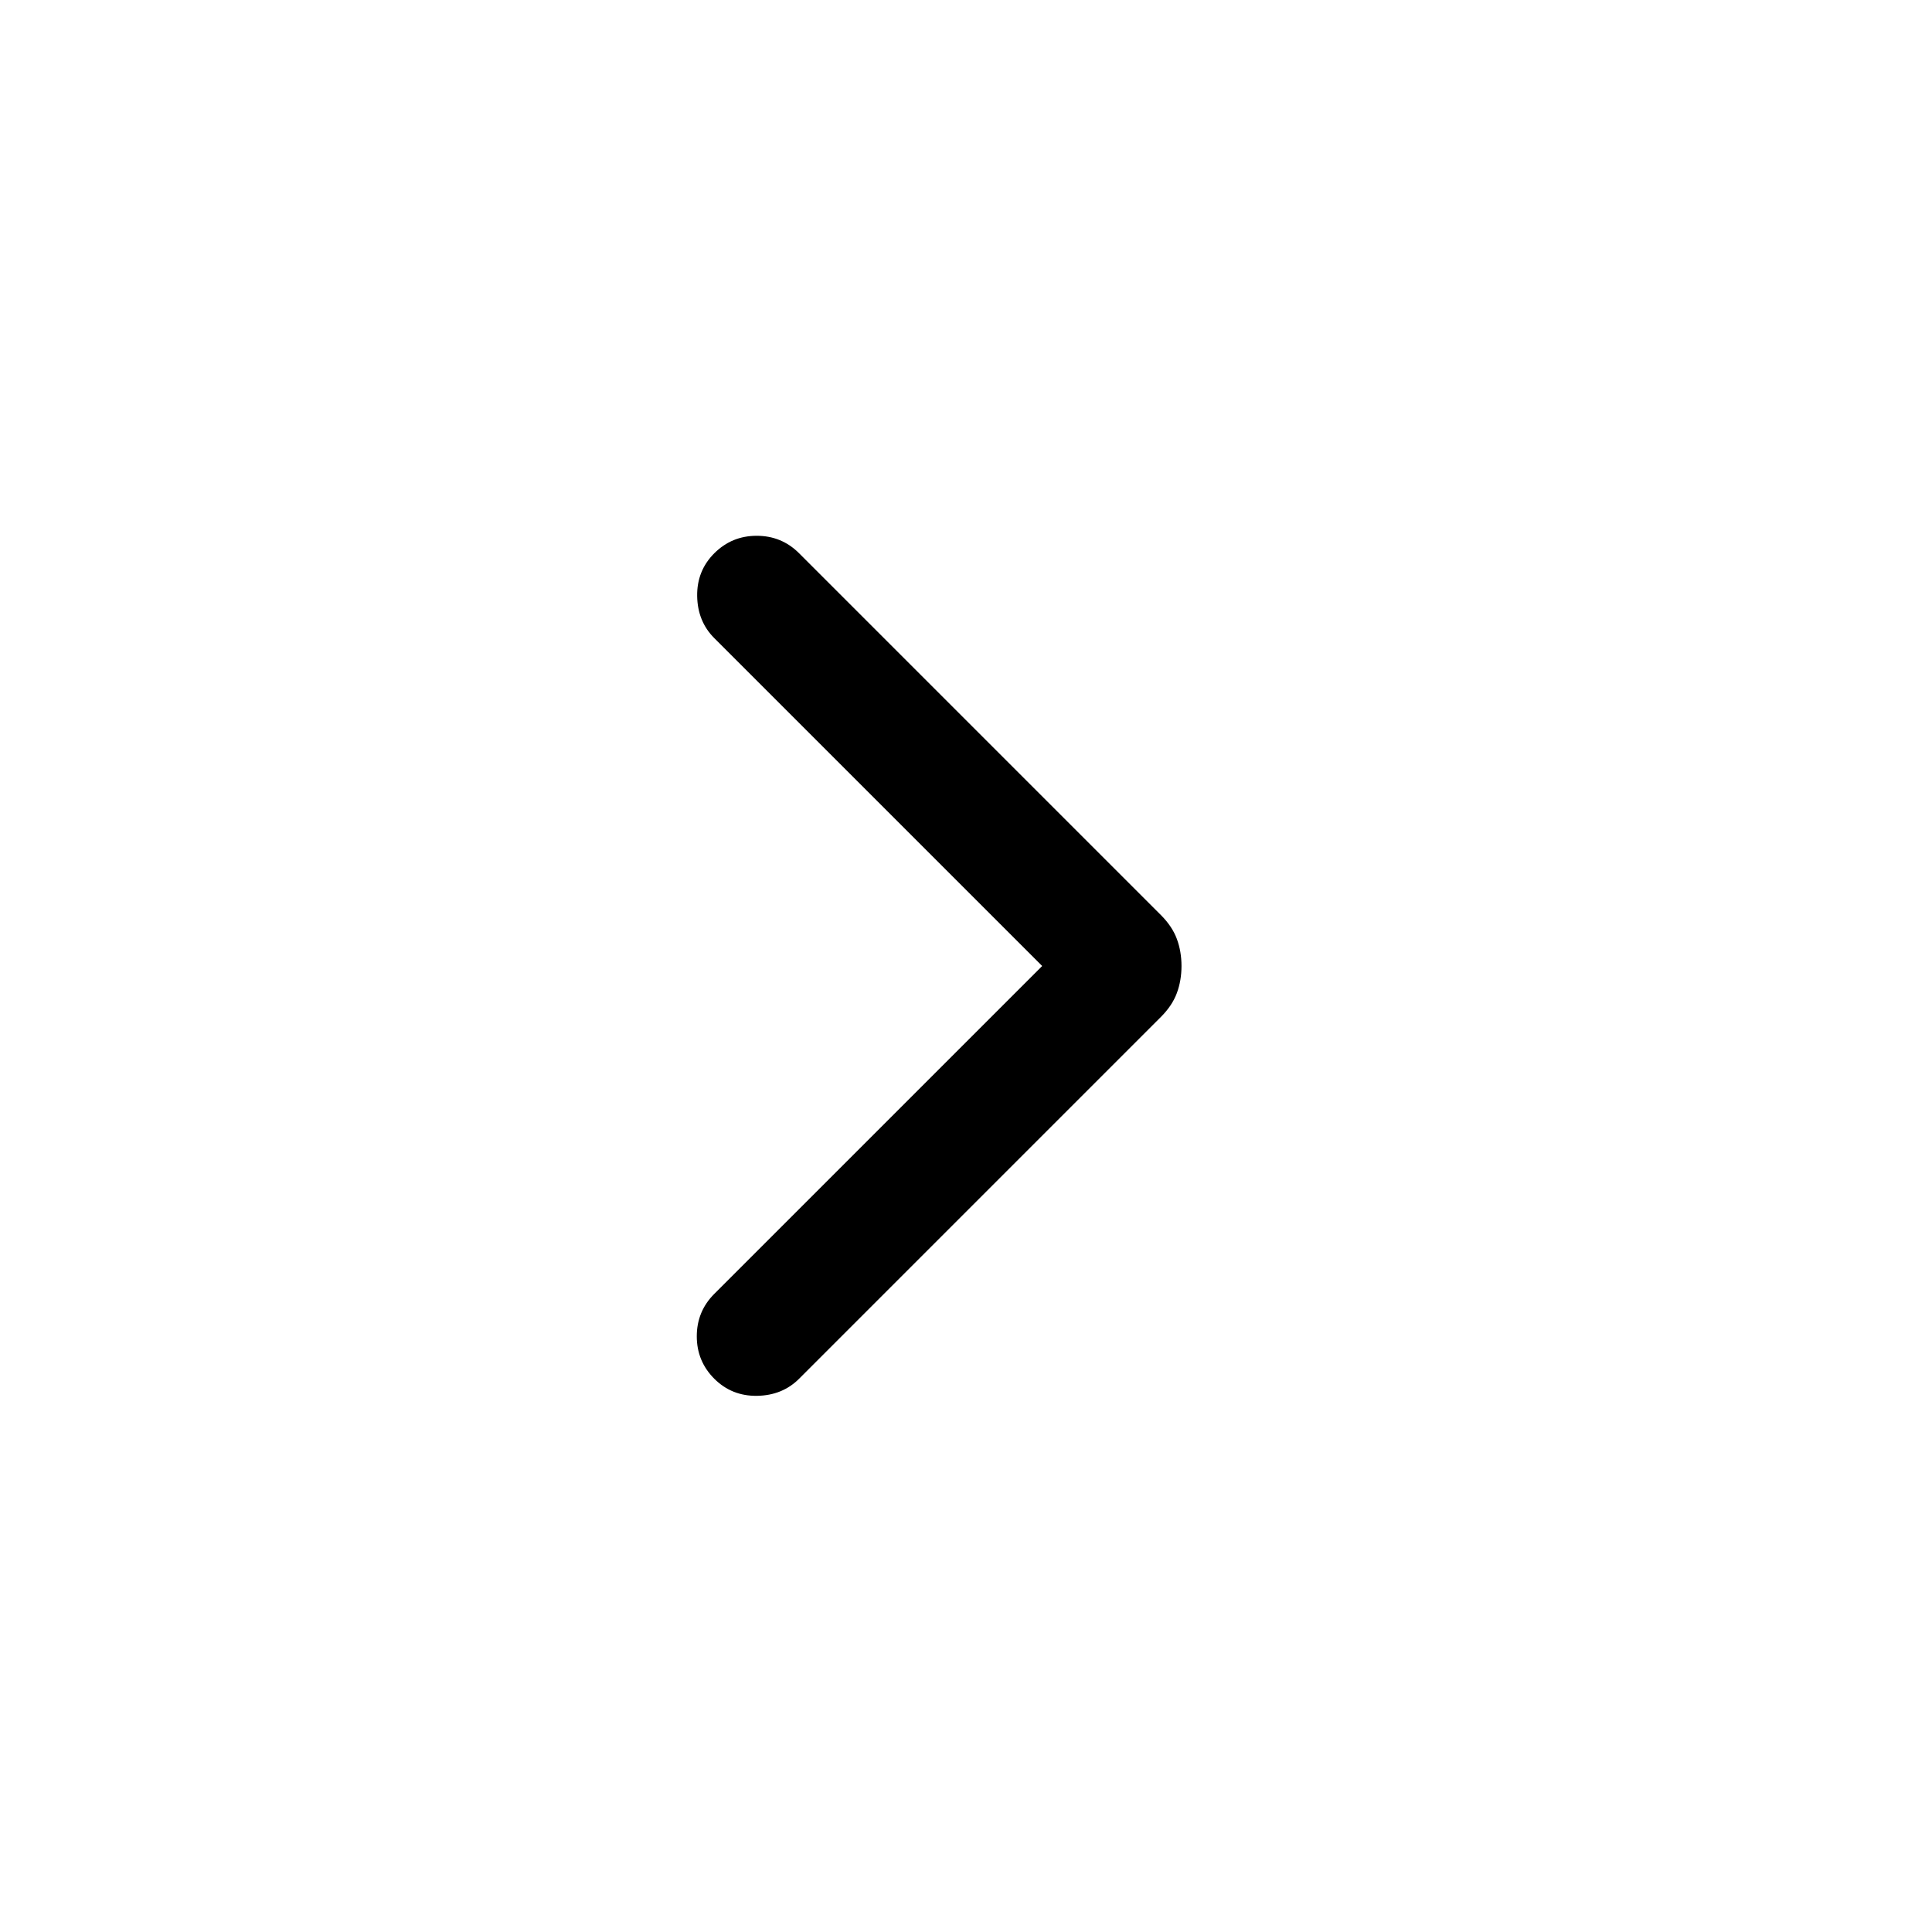
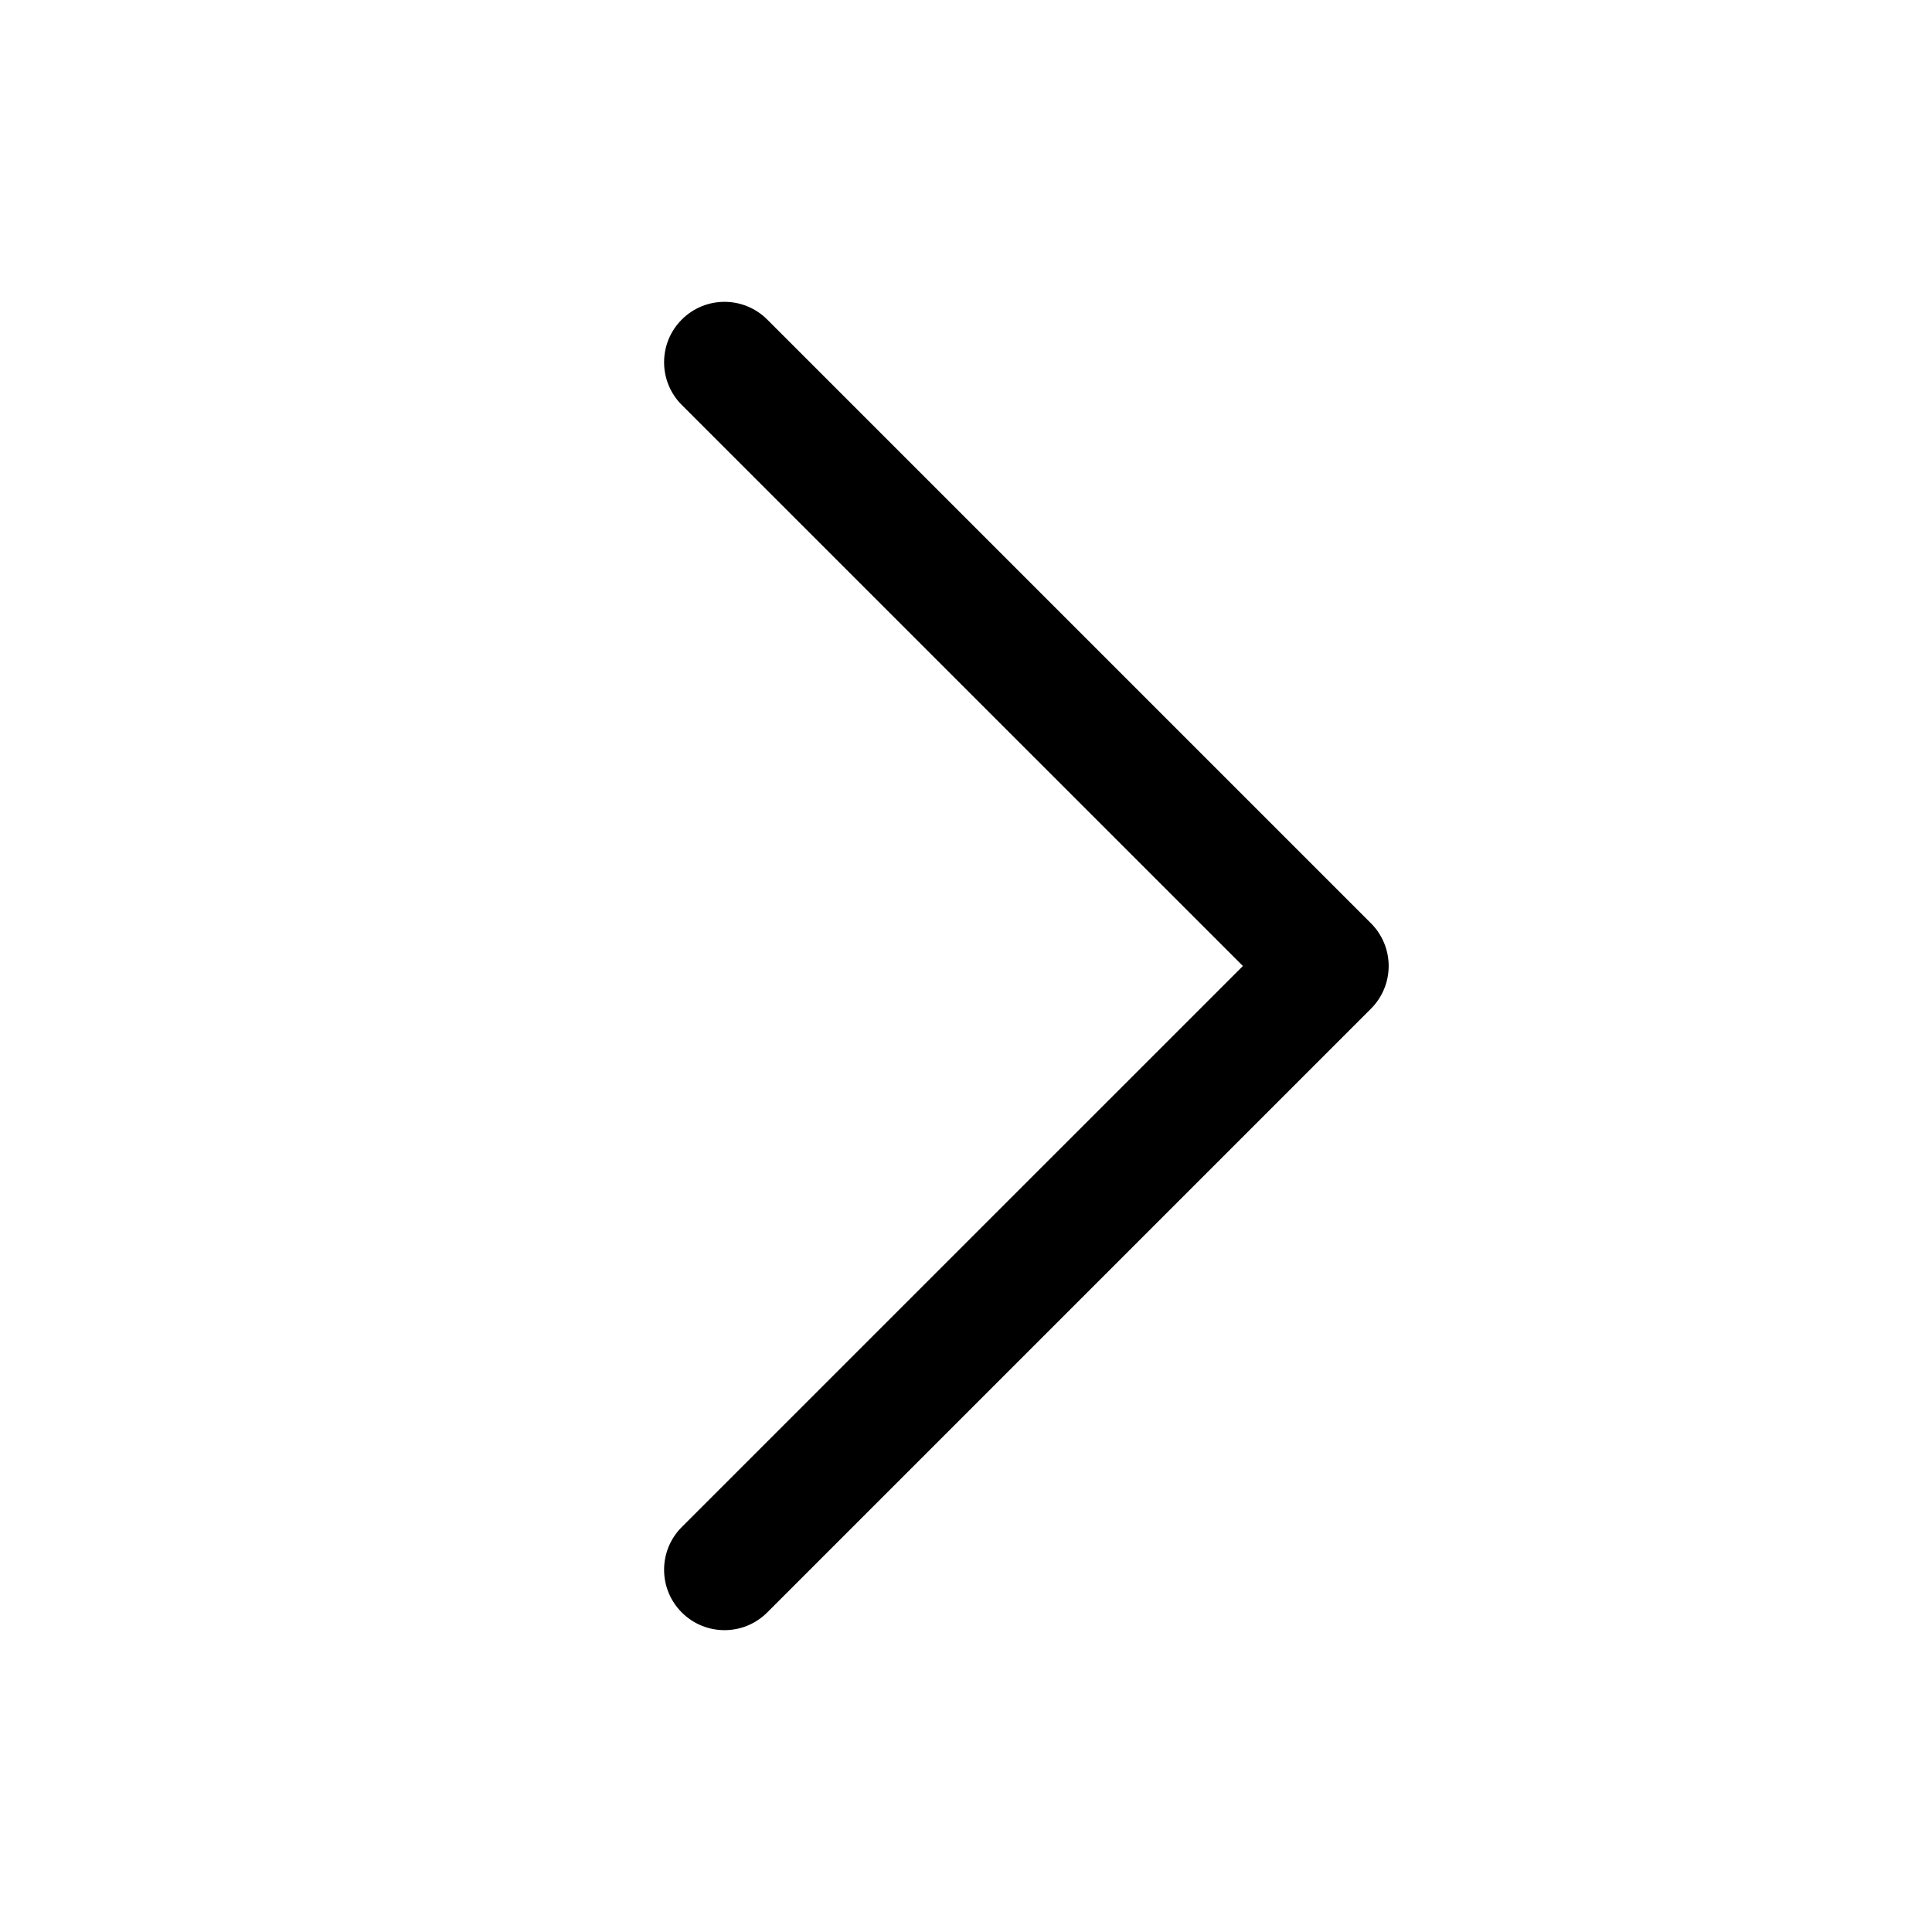
- <svg xmlns="http://www.w3.org/2000/svg" width="24" height="24" viewBox="0 -960 960 960">
-   <path d="M517.85-480 354.92-642.92q-8.3-8.31-8.5-20.89-.19-12.57 8.5-21.27 8.7-8.69 21.08-8.69 12.38 0 21.08 8.69l179.77 179.77q5.61 5.62 7.92 11.85 2.31 6.23 2.31 13.46t-2.31 13.46q-2.31 6.23-7.92 11.85L397.08-274.92q-8.31 8.3-20.89 8.5-12.57.19-21.27-8.5-8.69-8.7-8.69-21.08 0-12.38 8.69-21.08L517.85-480Z" />
+ <svg xmlns="http://www.w3.org/2000/svg" width="24" height="24" viewBox="0 0 256 256">
+   <path d="M181.66,133.66l-80,80a8,8,0,0,1-11.32-11.32L164.69,128,90.34,53.66a8,8,0,0,1,11.32-11.32l80,80A8,8,0,0,1,181.66,133.66Z" />
</svg>
